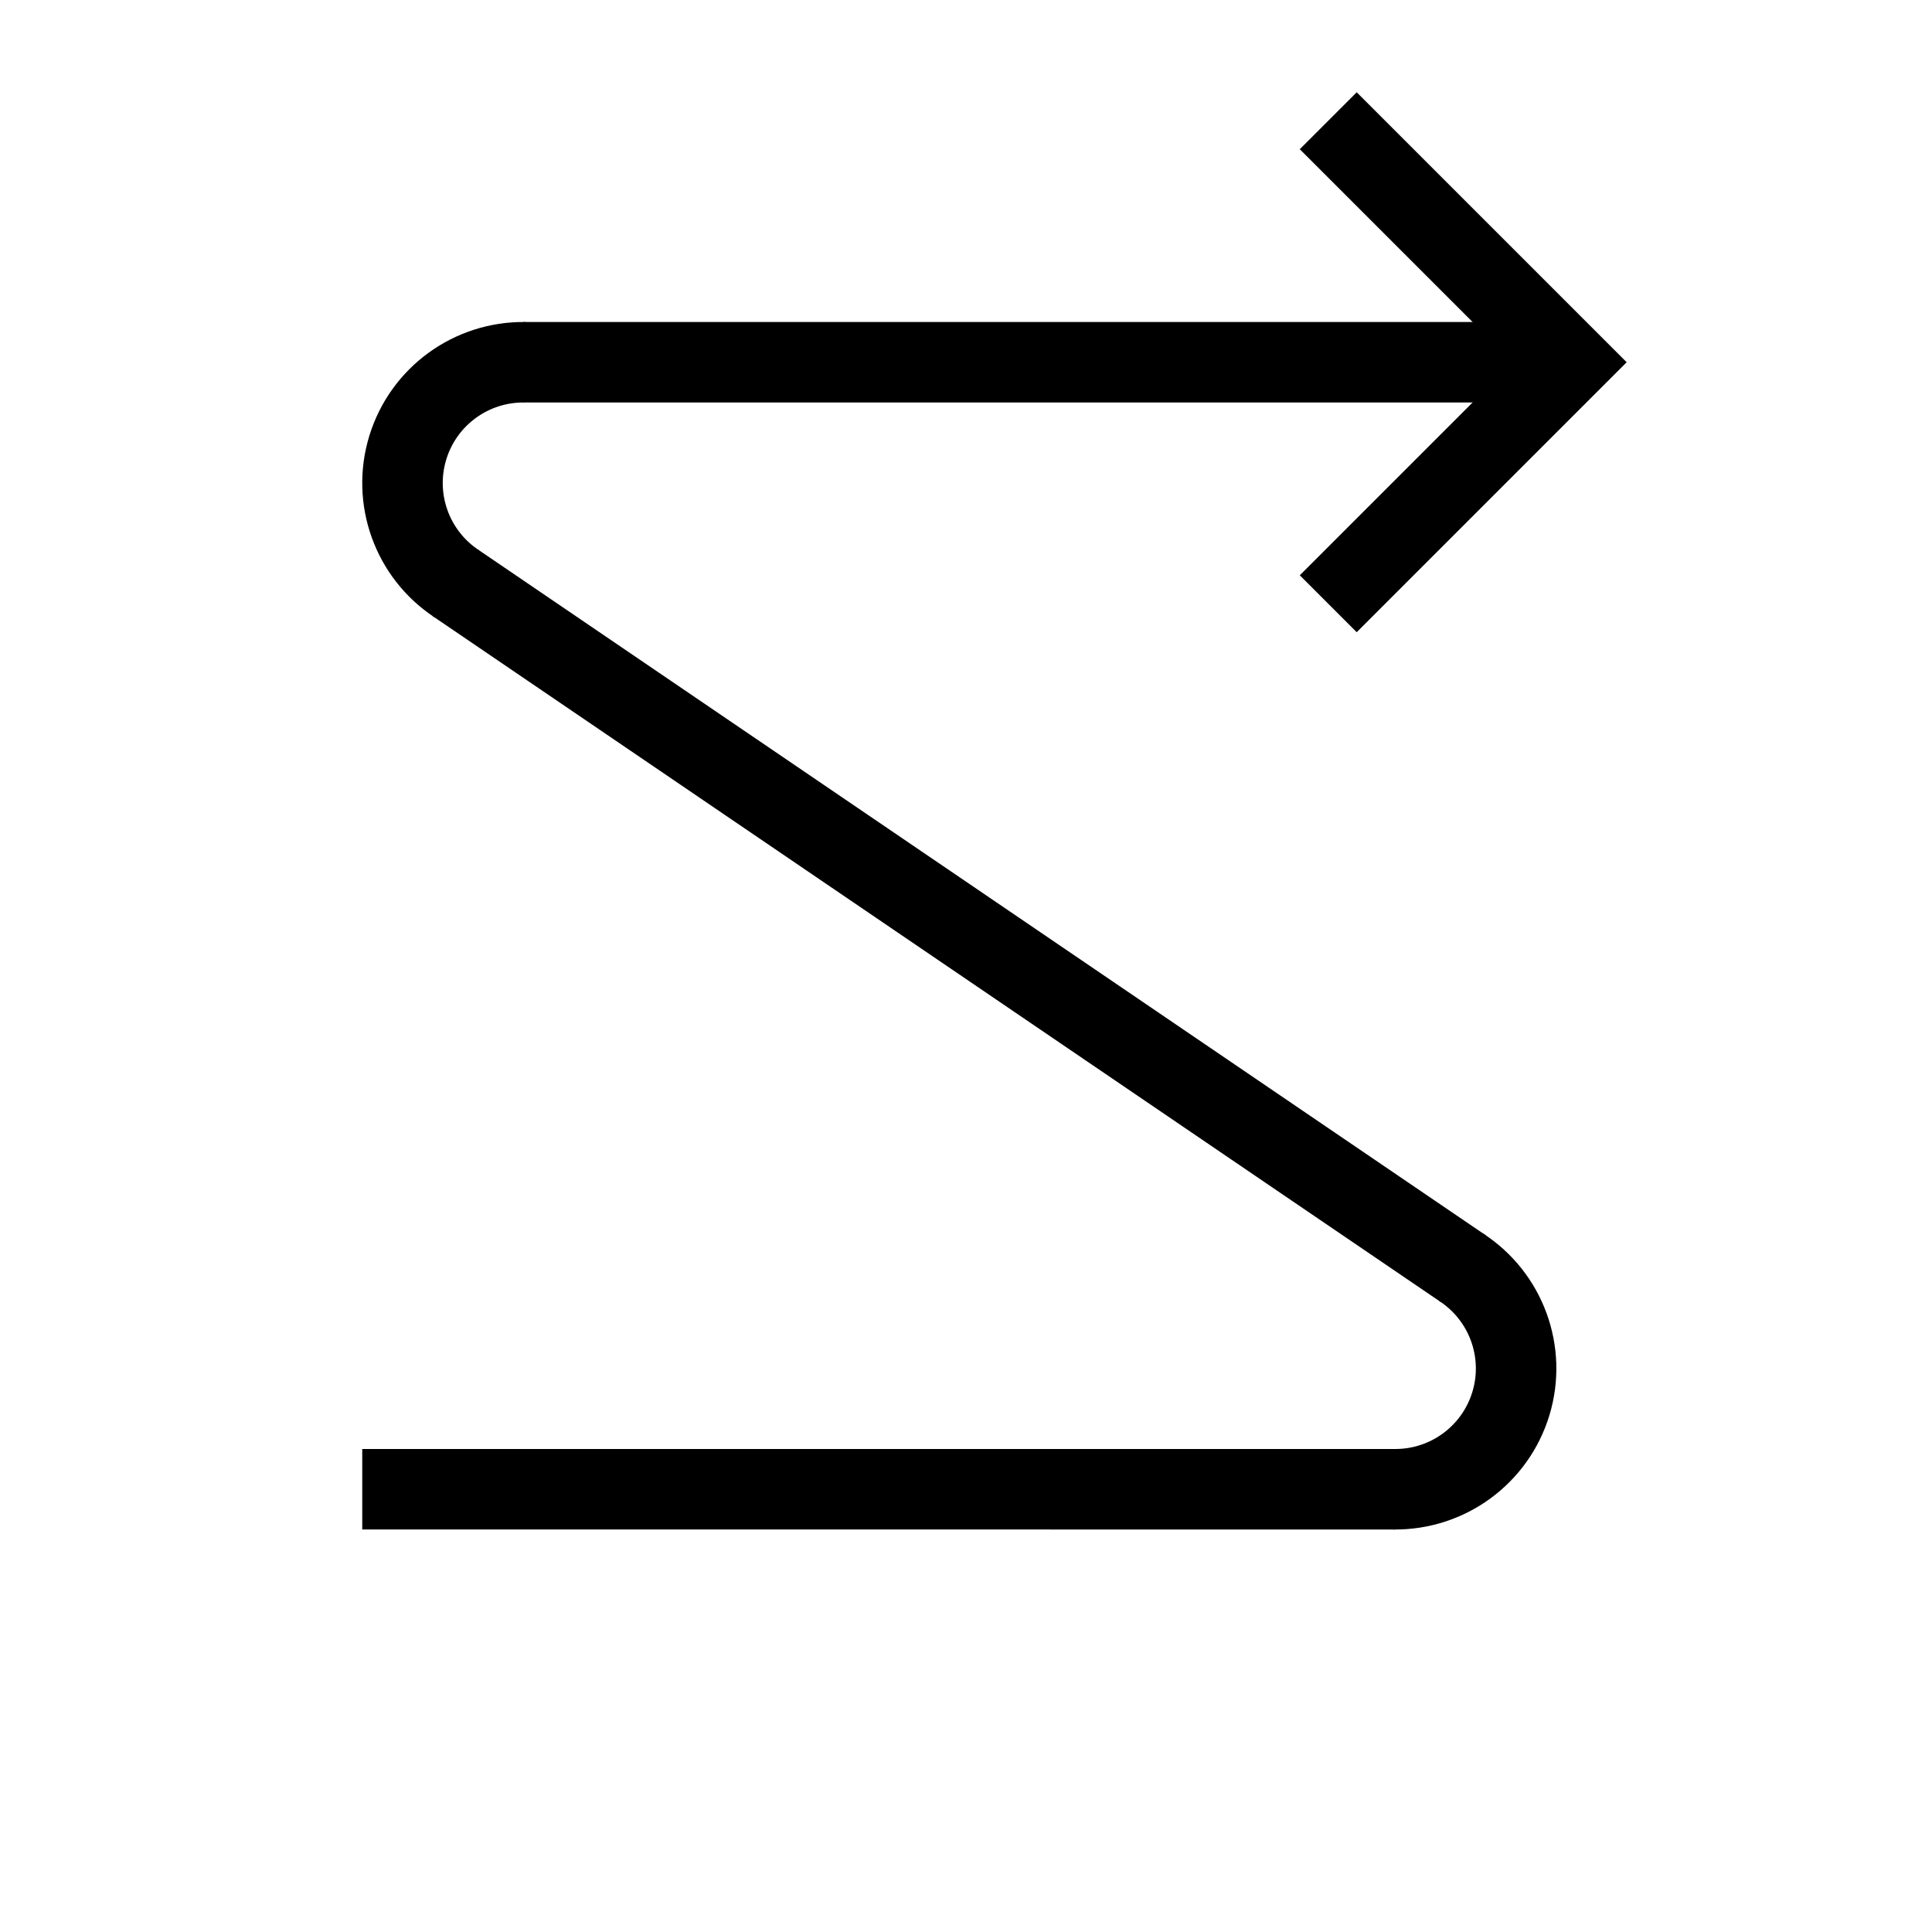
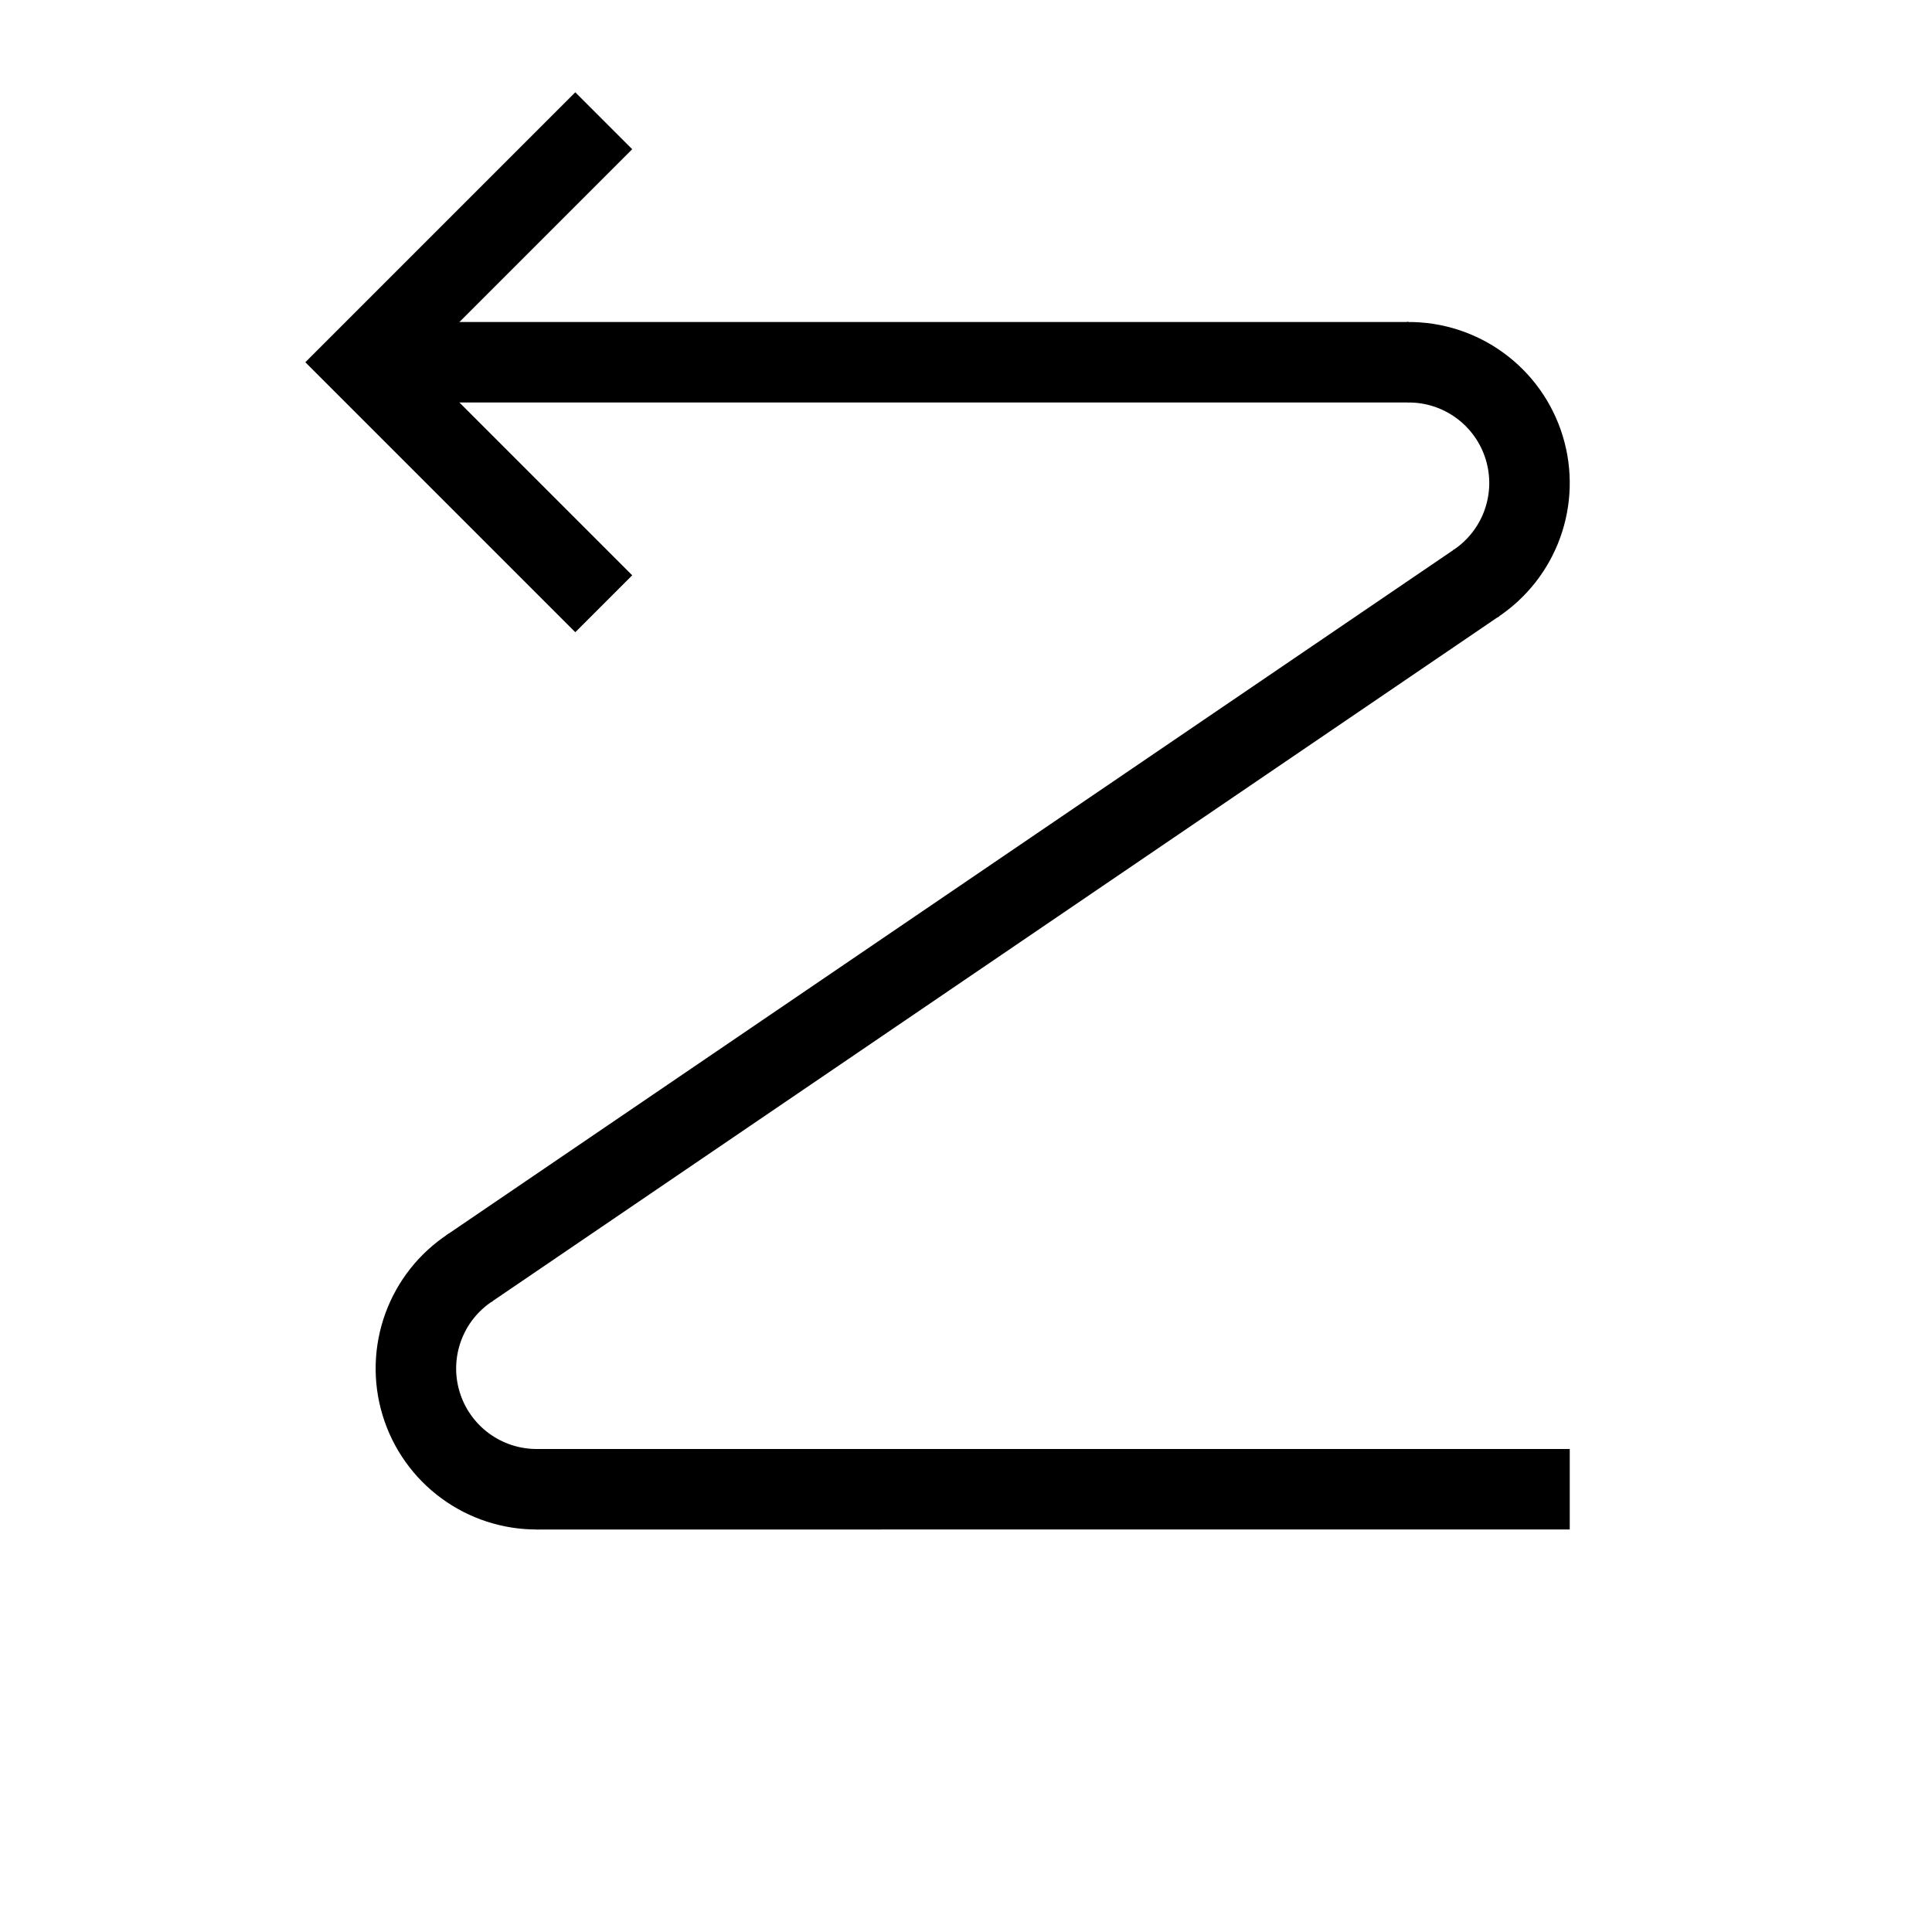
<svg xmlns="http://www.w3.org/2000/svg" version="1.2" width="48" height="48" viewBox="0 0 1270 1270" preserveAspectRatio="xMidYMid" fill-rule="evenodd" stroke-width="28.222" stroke-linejoin="round" xml:space="preserve" id="svg84">
  <defs id="defs12" />
  <g id="g849" transform="matrix(-0.3333333,0,0,-0.3333333,1330.979,1212.674)" style="stroke-width:158.75">
-     <g id="g30314" transform="matrix(0,-1,-1,0,3900.334,3900.334)">
+     <g id="g30314" transform="rotate(-90,2087.938,1812.396)">
      <path style="fill:none;stroke:#000000;stroke-width:158.75;stroke-linecap:butt;stroke-linejoin:bevel;stroke-opacity:1" d="m 976.689,939.271 2e-4,2063.75" id="path899" />
      <path style="fill:none;stroke:#000000;stroke-width:158.75;stroke-linecap:butt;stroke-linejoin:bevel;stroke-opacity:1" d="M 2764.082,2792.893 1411.464,804.988" id="path897" />
      <path style="fill:none;stroke:#000000;stroke-width:158.75;stroke-linecap:butt;stroke-linejoin:bevel;stroke-opacity:1" d="m 3199.188,621.771 3e-4,2037.292" id="path151" />
      <path style="fill:none;stroke:#000000;stroke-width:158.75;stroke-linecap:butt;stroke-linejoin:miter;stroke-opacity:1" d="m 500.438,2526.771 476.25,476.25 476.25,-476.25" id="path153" />
      <path style="fill:none;stroke:#000000;stroke-width:158.75;stroke-linejoin:round" id="path873" transform="matrix(0,1,1,0,0,0)" d="M 808.325,1413.702 A 238.125,238.125 0 0 1 711.585,1145.081 238.125,238.125 0 0 1 942.161,976.706" />
      <path style="fill:none;stroke:#000000;stroke-width:158.75;stroke-linejoin:round" id="path901" transform="matrix(0,-1,-1,0,0,0)" d="m -2788.955,-2761.465 a 238.125,238.125 0 0 1 -98.055,-268.574 238.125,238.125 0 0 1 230.521,-169.135" />
    </g>
  </g>
</svg>
